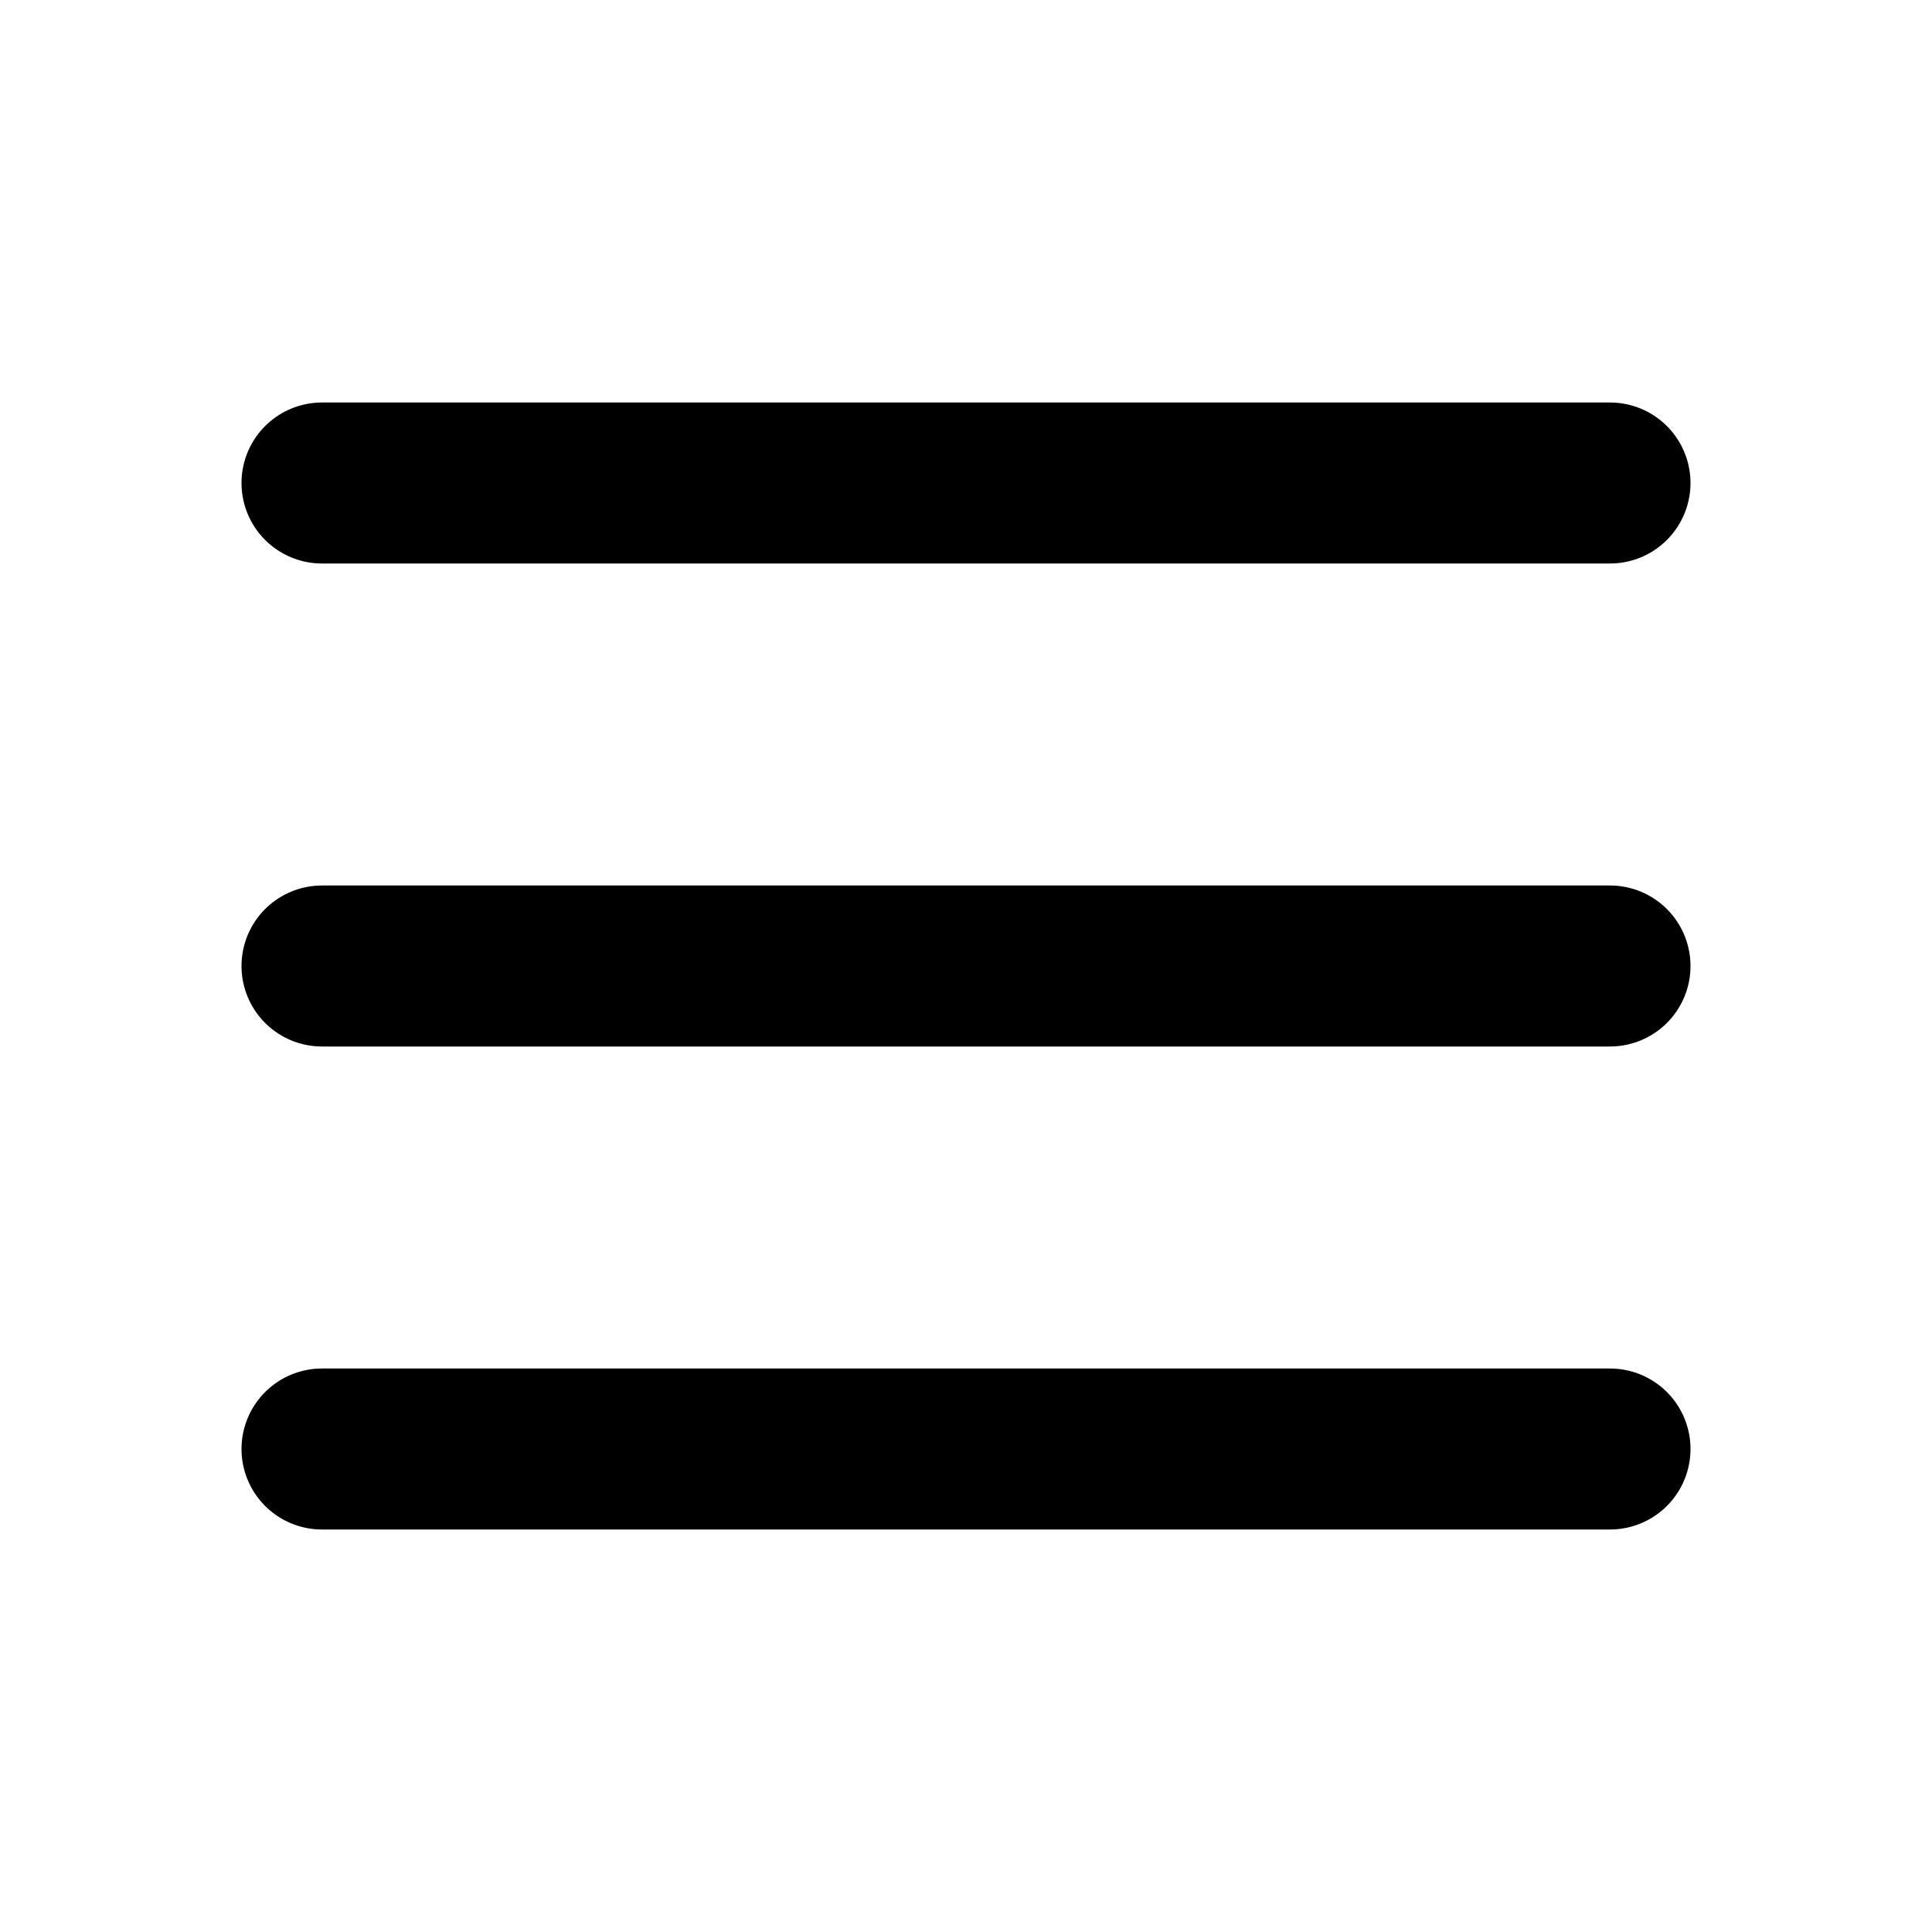
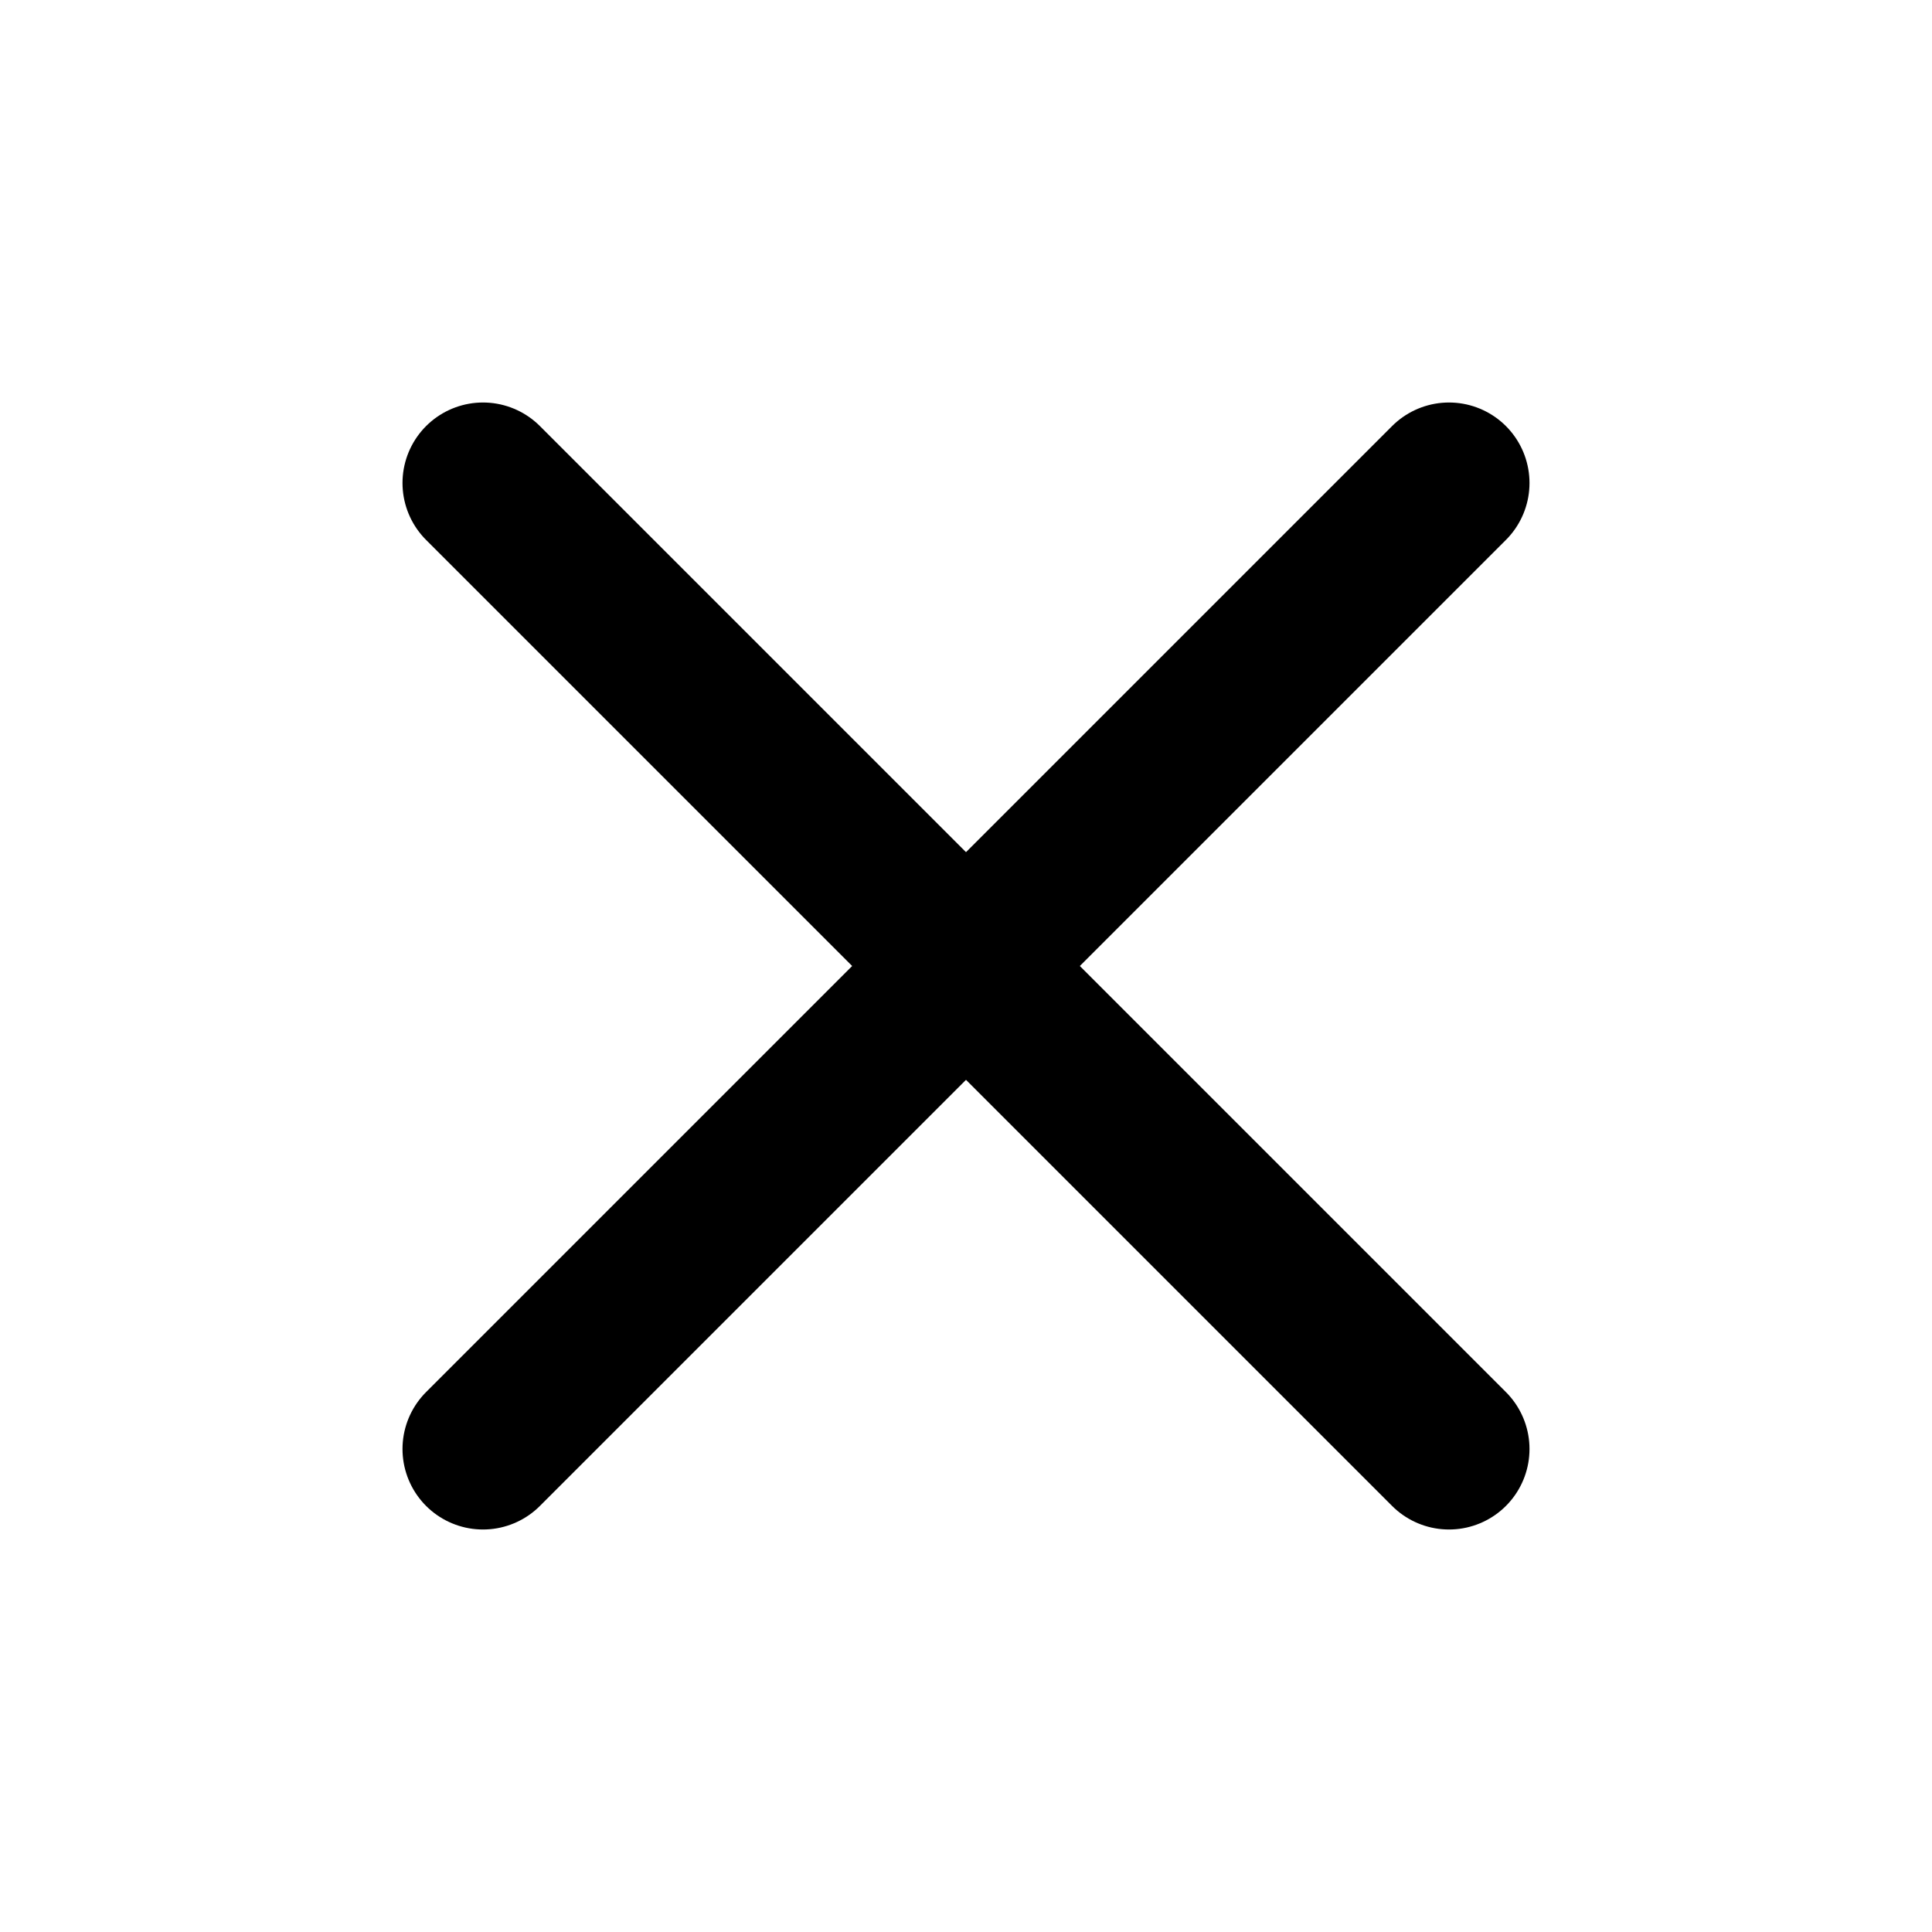
- <svg xmlns="http://www.w3.org/2000/svg" width="24" height="24" viewBox="0 0 24 24" fill="none" stroke="currentColor" stroke-width="2" stroke-linecap="round" stroke-linejoin="round" class="lucide lucide-menu">
-   <line x1="4" x2="20" y1="12" y2="12" />
-   <line x1="4" x2="20" y1="6" y2="6" />
-   <line x1="4" x2="20" y1="18" y2="18" />
+ <svg xmlns="http://www.w3.org/2000/svg" width="24" height="24" viewBox="0 0 24 24" fill="none" stroke="currentColor" stroke-width="2" stroke-linecap="round" stroke-linejoin="round" class="lucide lucide-x">
+   <path d="M18 6 6 18" />
+   <path d="m6 6 12 12" />
</svg>
